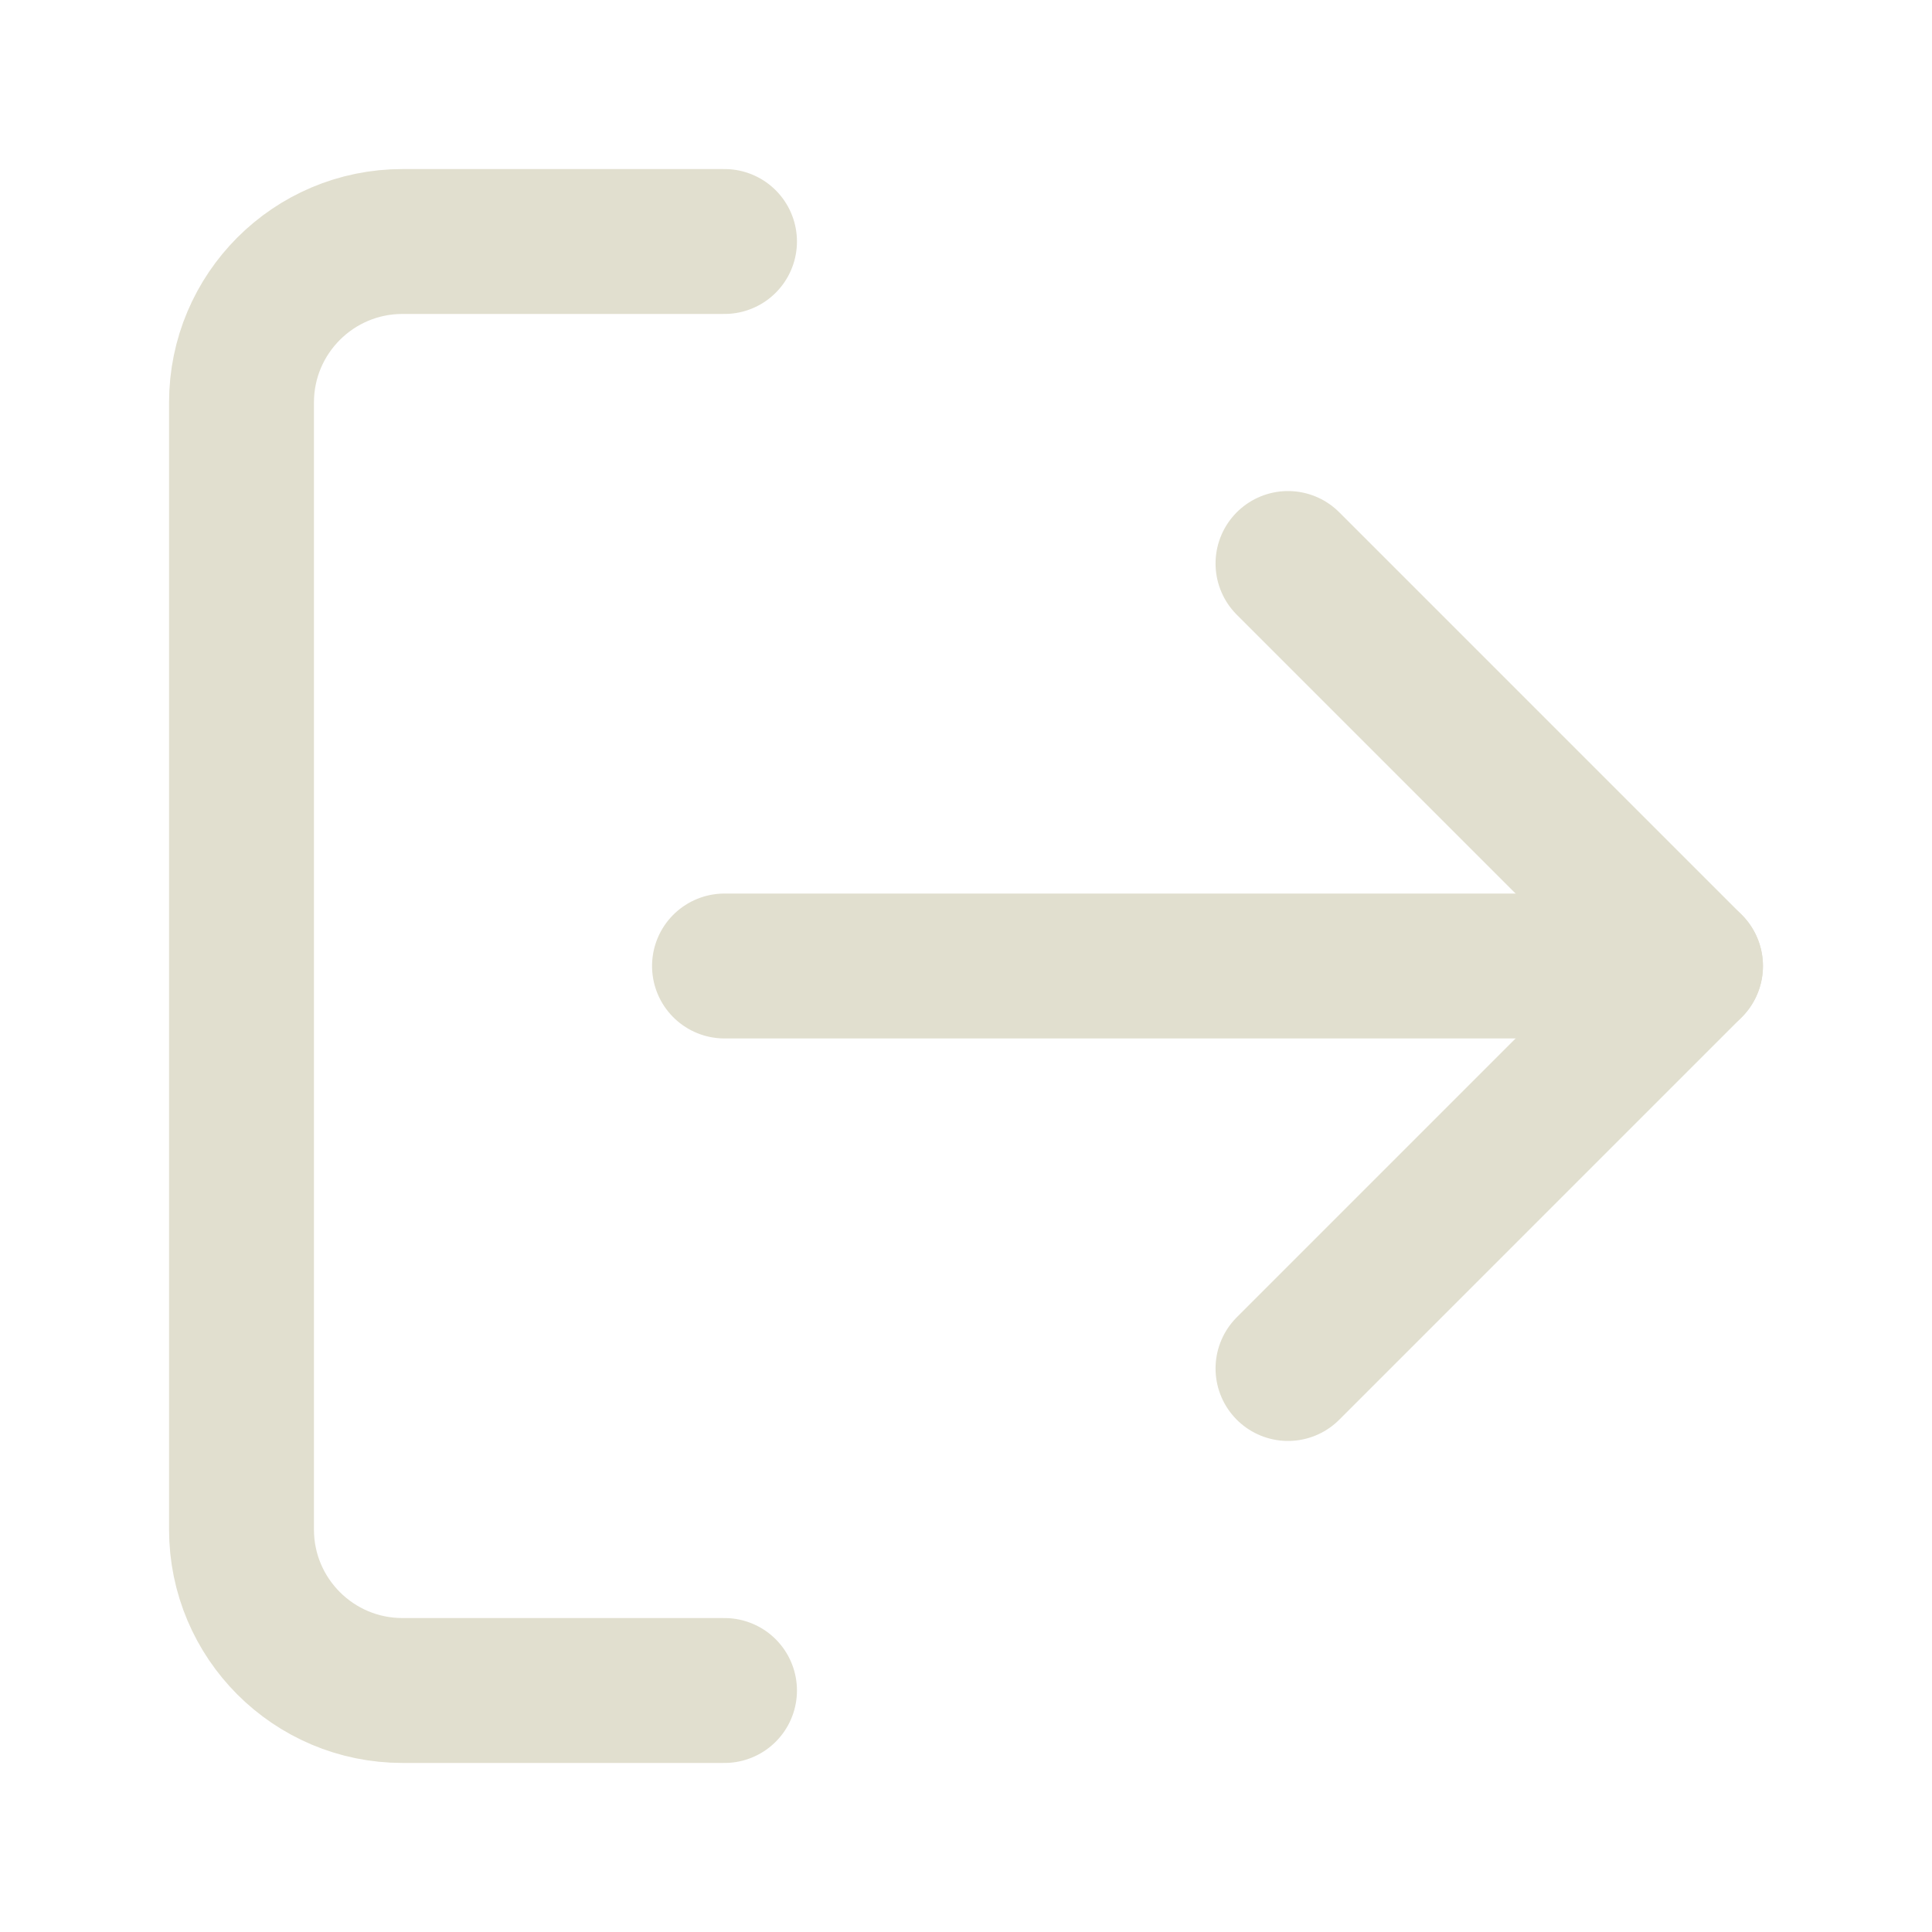
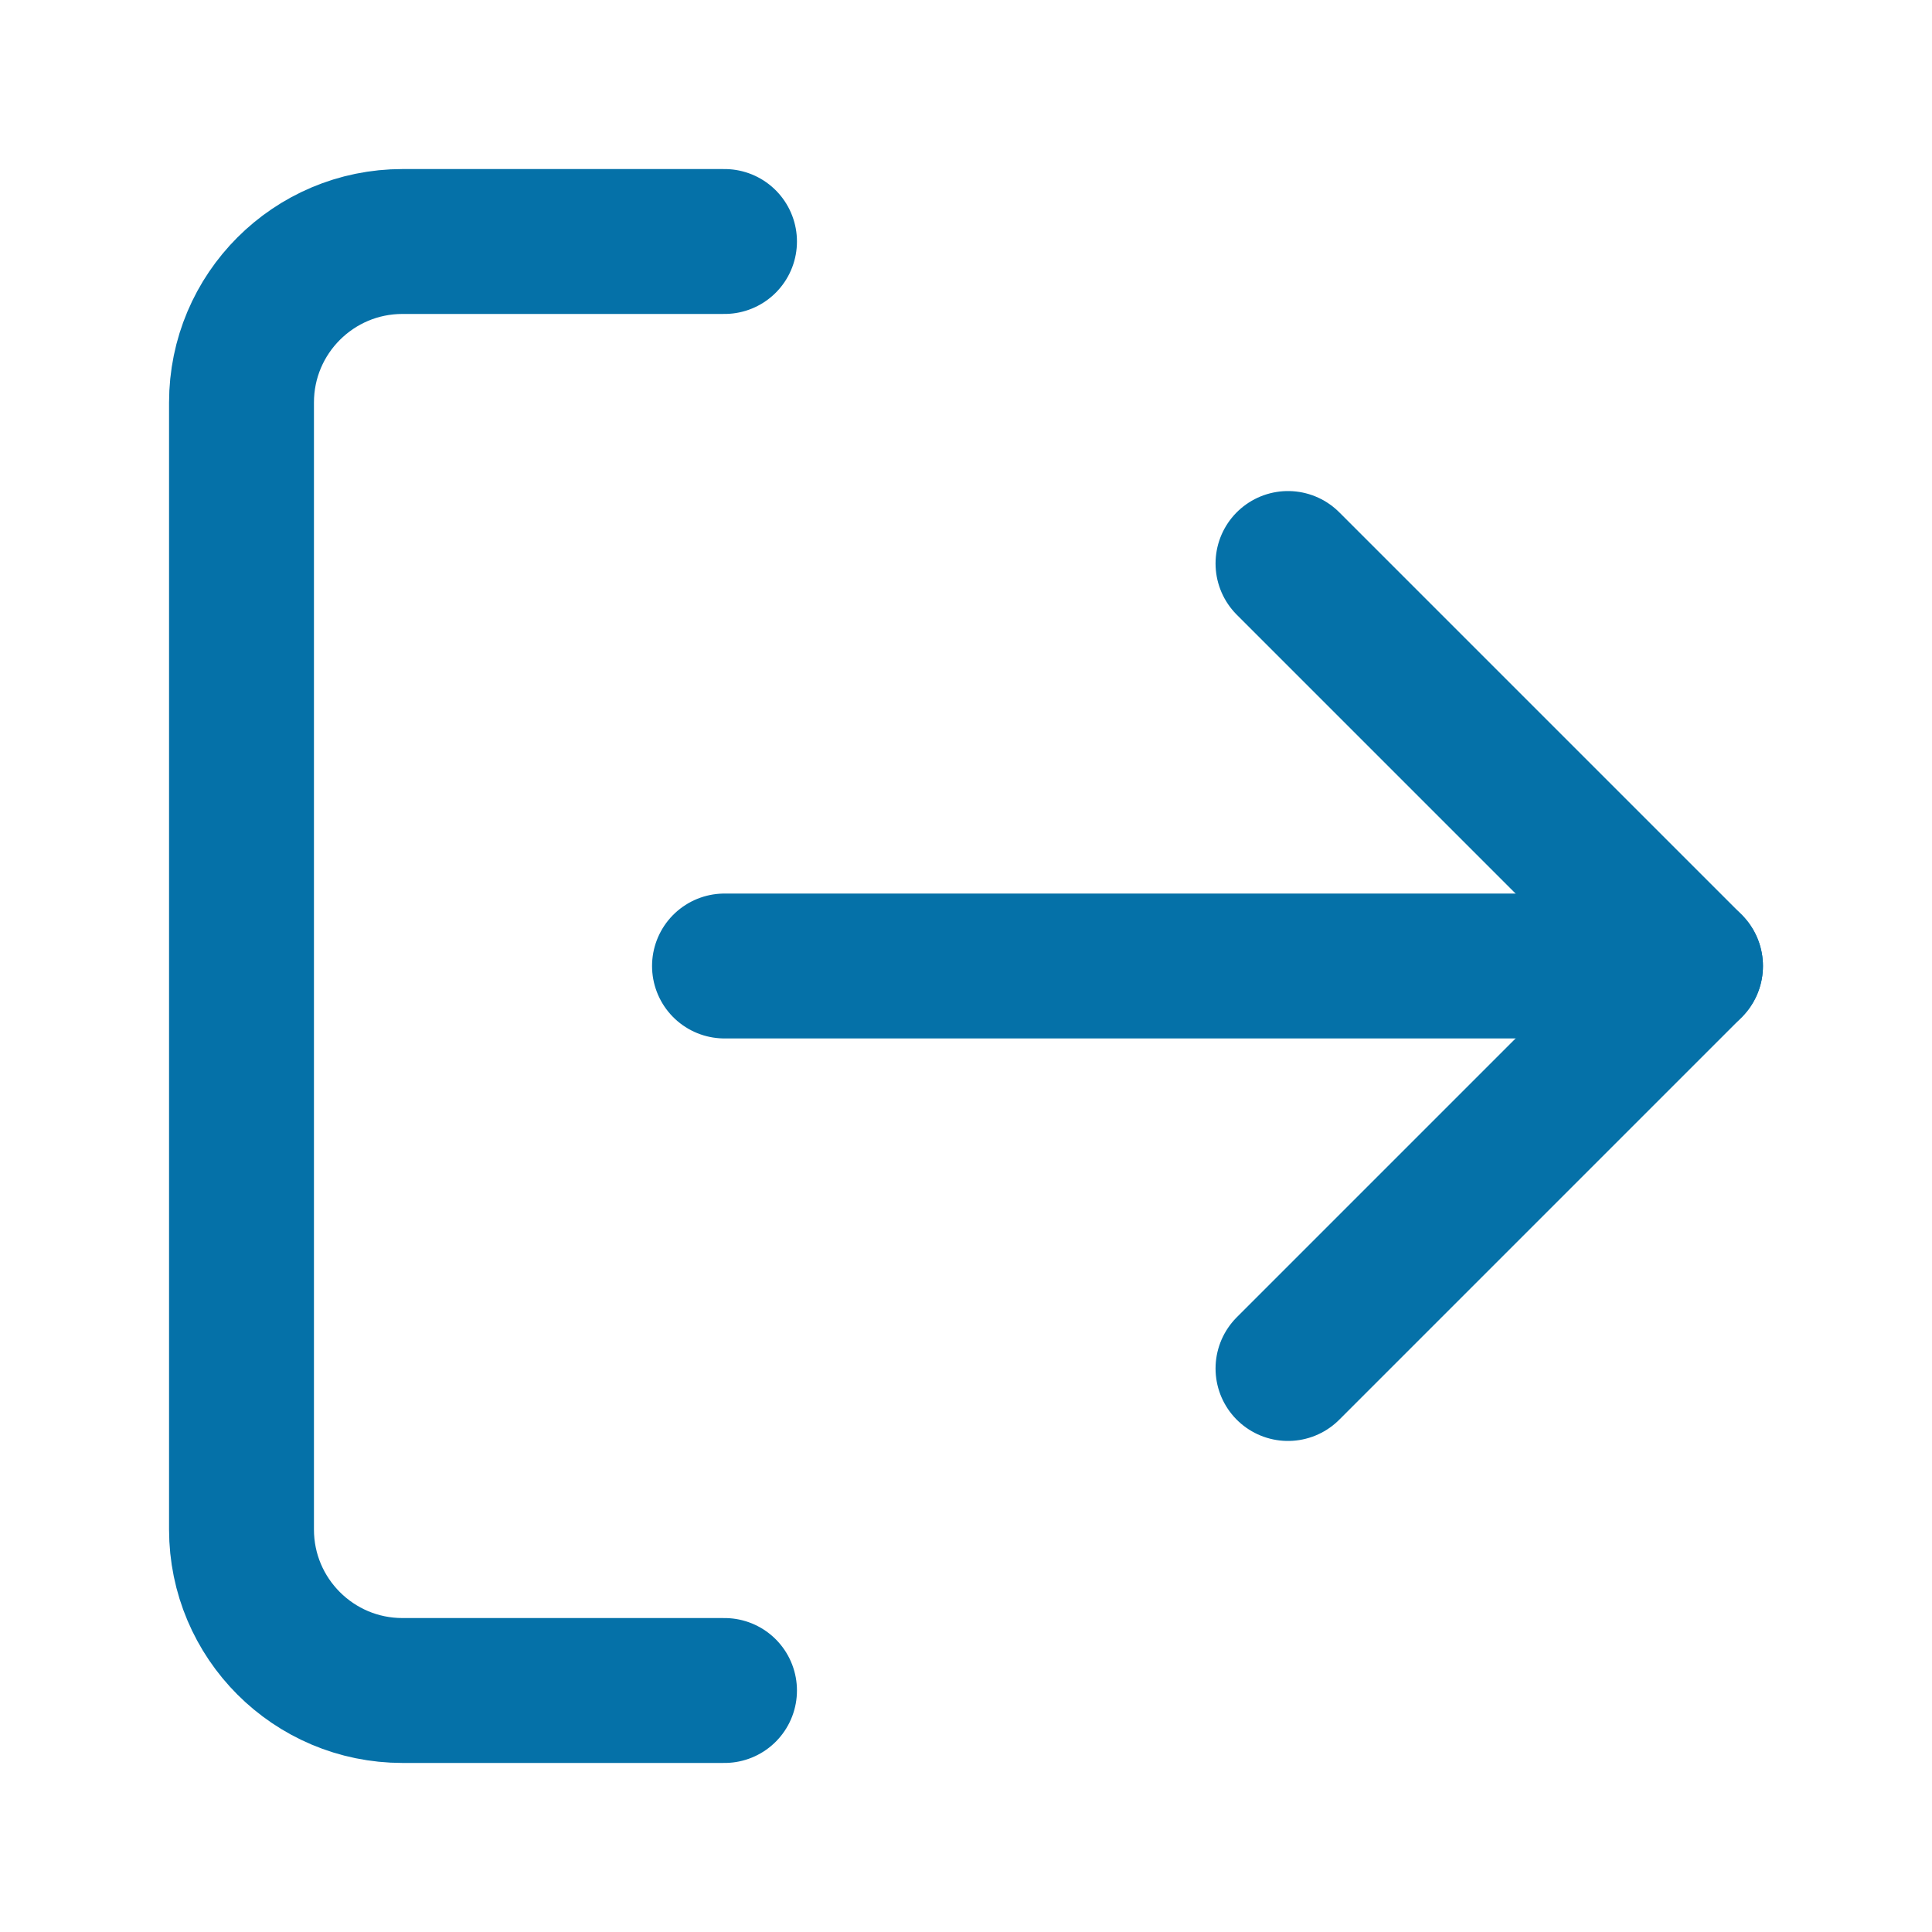
- <svg xmlns="http://www.w3.org/2000/svg" viewBox="0 0 24 24" fill="none" stroke="#E1DFCF" stroke-width="1.8" stroke-linecap="round" stroke-linejoin="round">
+ <svg xmlns="http://www.w3.org/2000/svg" viewBox="0 0 24 24" fill="none" stroke="#0571A8" stroke-width="1.8" stroke-linecap="round" stroke-linejoin="round">
  <path d="M9 21H5a2 2 0 0 1-2-2V5a2 2 0 0 1 2-2h4" />
  <polyline points="16 17 21 12 16 7" />
  <line x1="21" y1="12" x2="9" y2="12" />
</svg>
